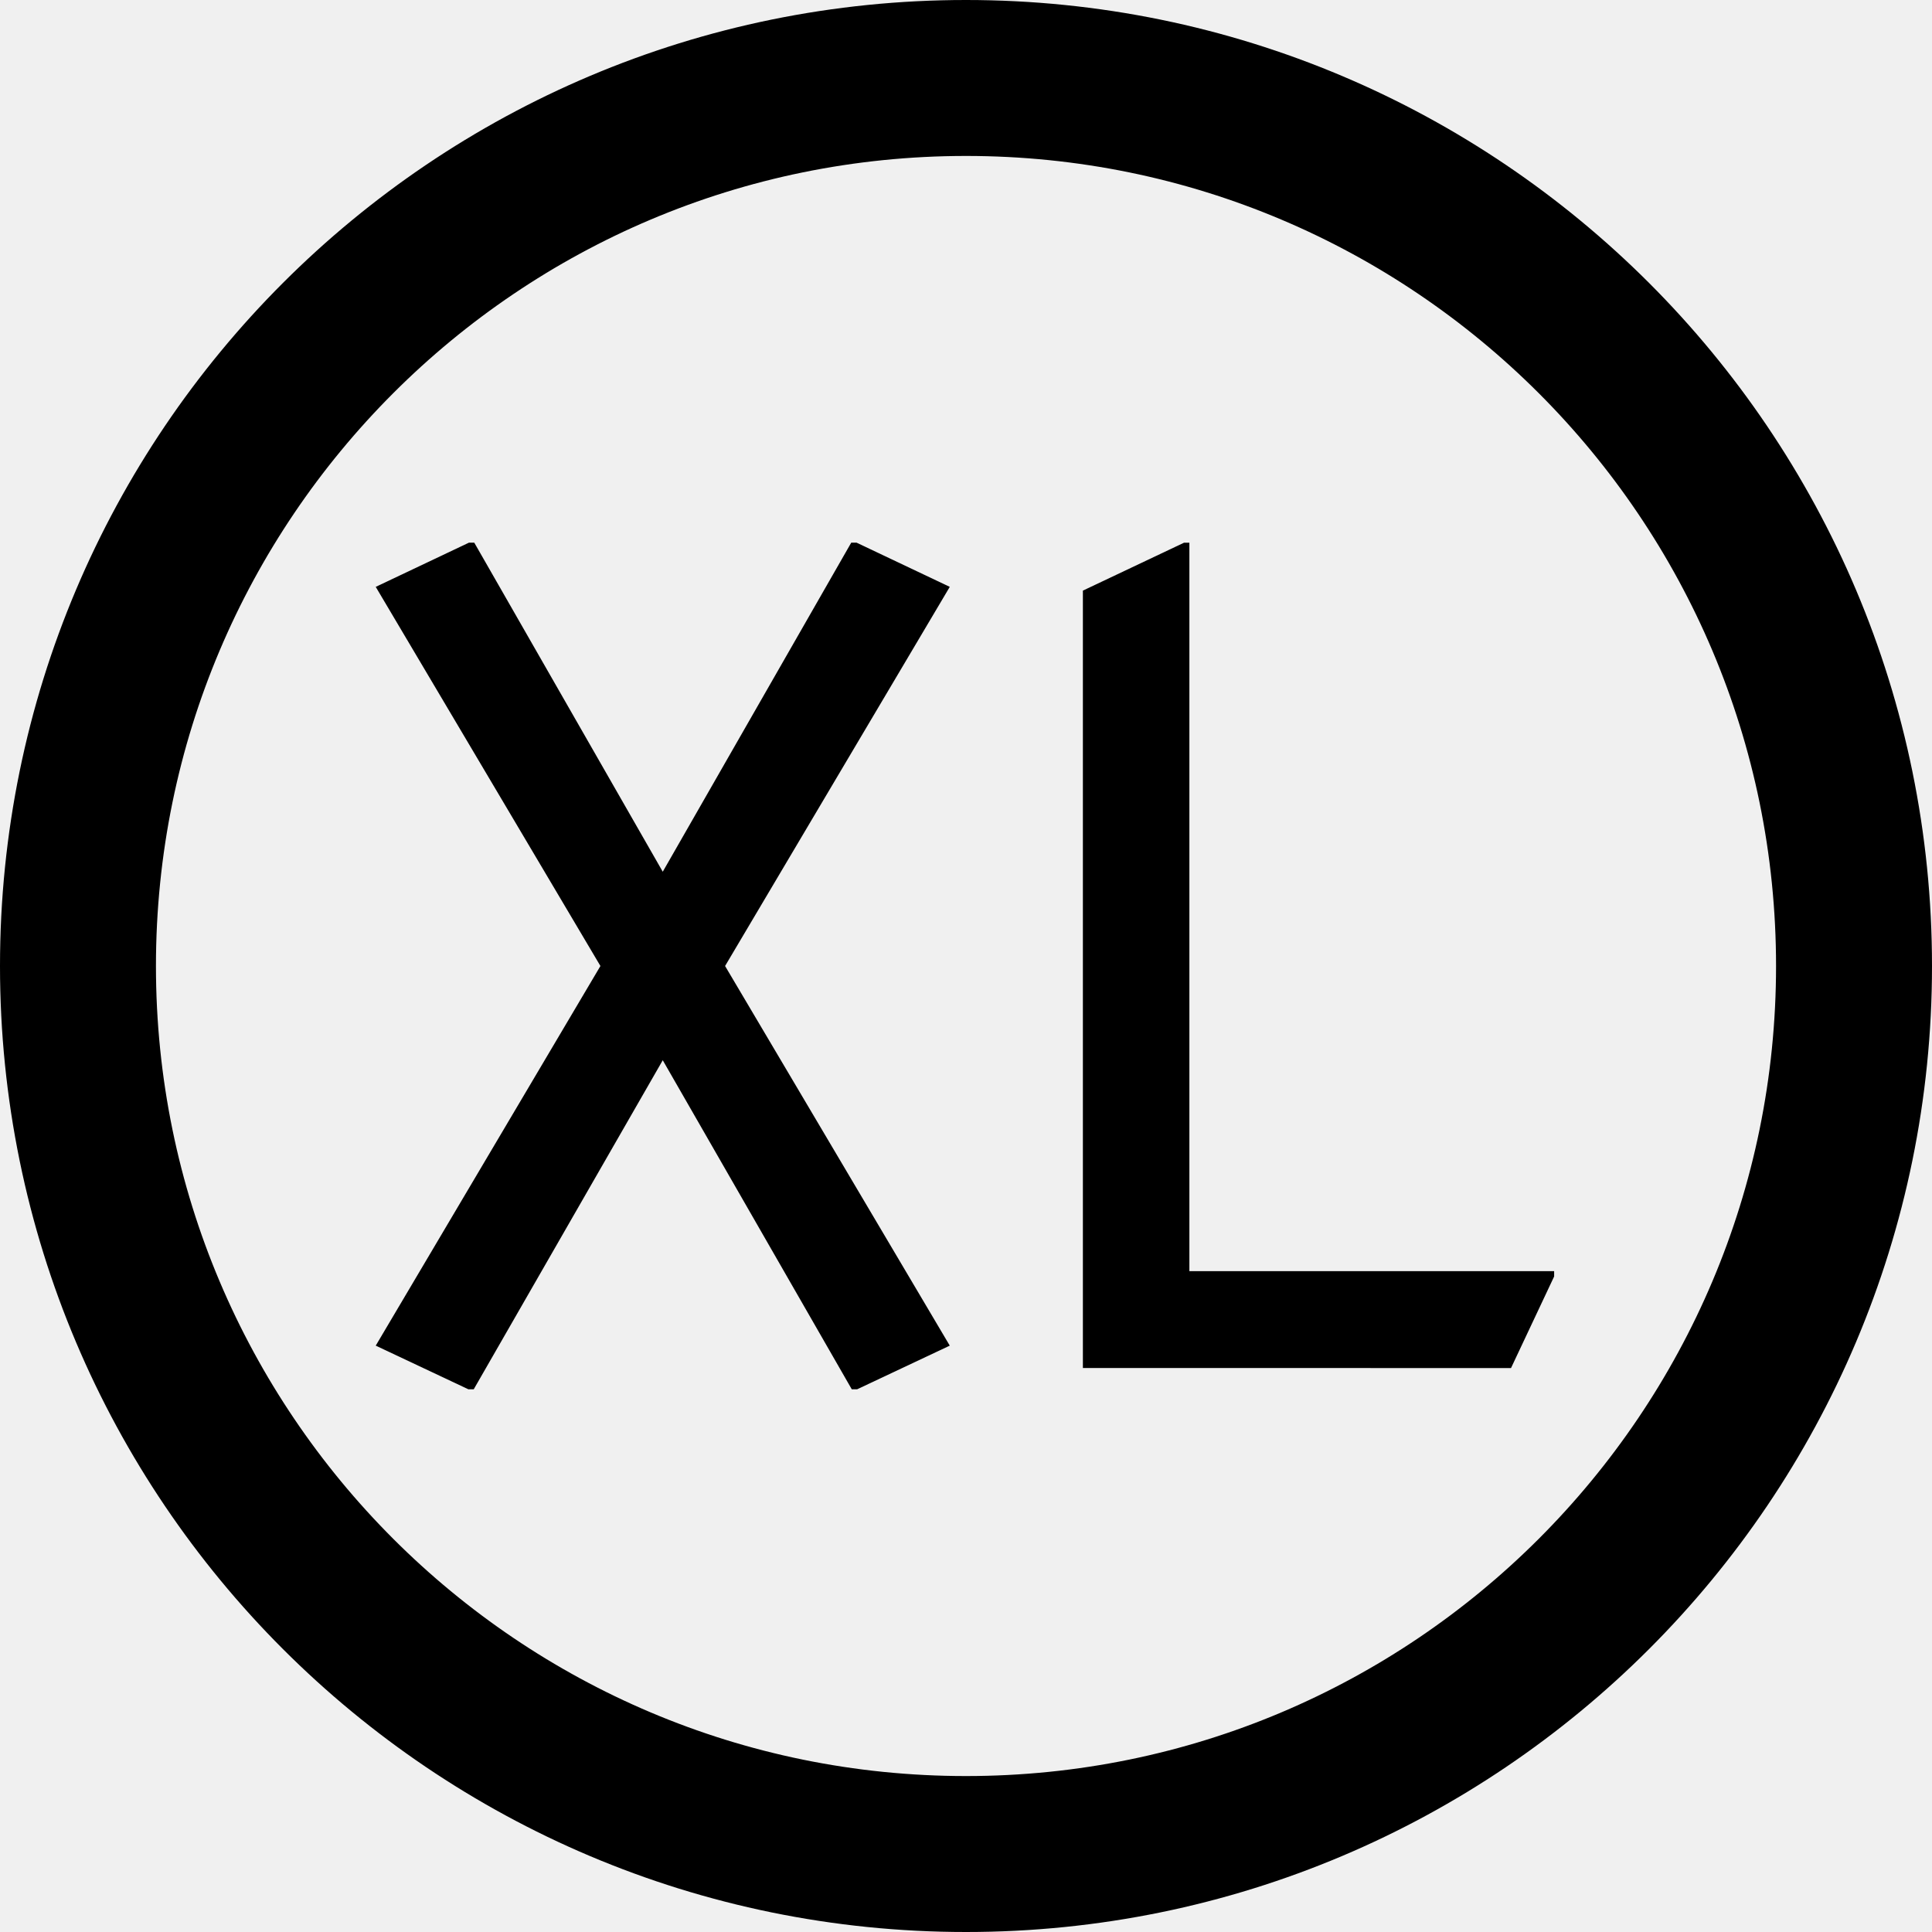
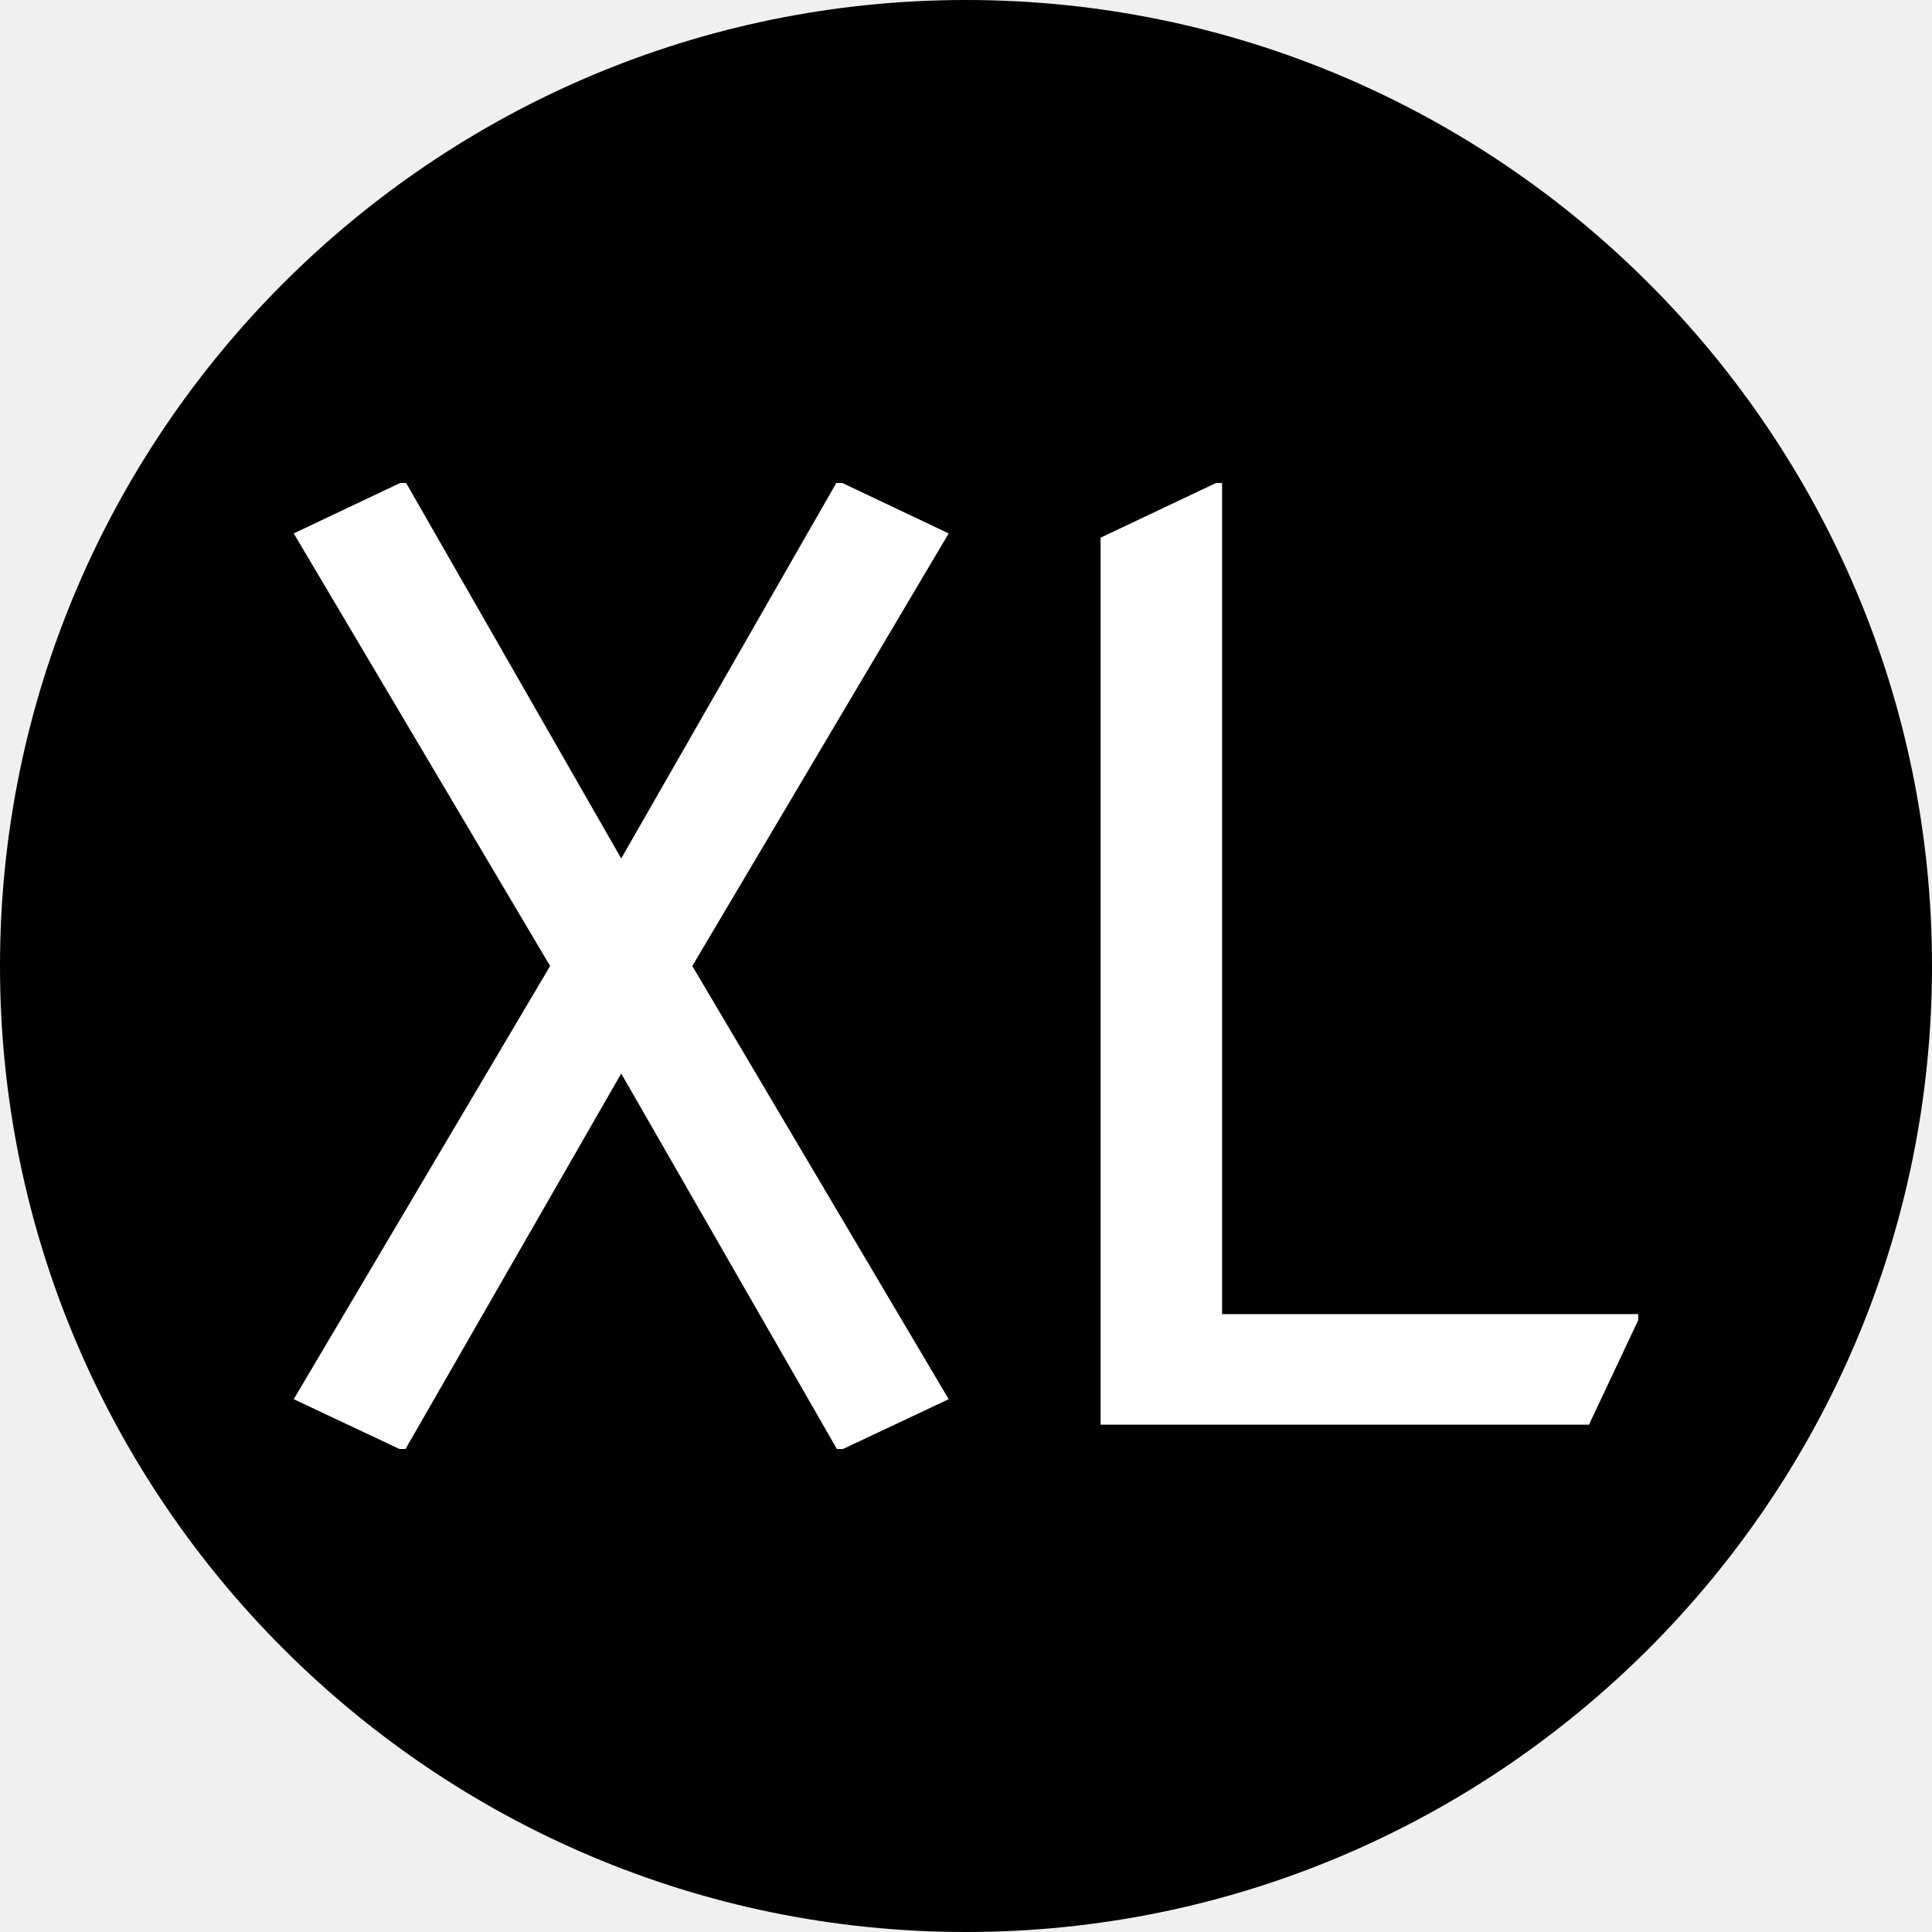
<svg xmlns="http://www.w3.org/2000/svg" width="50mm" height="50mm" viewBox="0 0 50 50" version="1.1" id="svg8">
  <defs id="defs2" />
  <g id="layer1" transform="translate(0,-247)">
-     <circle style="opacity:1;fill:none;fill-opacity:1;stroke:#000000;stroke-width:4.036;stroke-miterlimit:4;stroke-dasharray:none;stroke-opacity:1" id="path815" cx="25" cy="272" r="22.982" />
-     <path style="stroke-width:0.265;" d="m 12.122,282.955 -2.398,-1.13 5.815,-9.825 -5.815,-9.812 2.412,-1.144 h 0.138 l 4.878,8.516 4.878,-8.516 h 0.138 l 2.412,1.144 -5.815,9.812 5.815,9.825 -2.398,1.13 h -0.138 l -4.892,-8.516 -4.892,8.516 z m 15.903,-0.551 v -20.119 l 2.618,-1.24 h 0.138 v 18.852 h 9.44 v 0.138 l -1.116,2.37 z" id="text819" aria-label="XL" />
+     <path style="color:#000000;fill:#000000;-inkscape-stroke:none" d="m 25,247 c -13.783,0 -25,11.217 -25,25 0,13.783 11.217,25 25,25 13.783,0 25,-11.217 25,-25 0,-13.783 -11.217,-25 -25,-25 z" id="path815" />
+     <path style="fill:#ffffff;stroke-width:0.302" d="M 10.338,284.5 7.602,283.211 14.237,272 7.602,260.805 10.354,259.5 h 0.157 l 5.566,9.717 5.566,-9.717 h 0.157 l 2.752,1.305 -6.635,11.195 6.635,11.211 L 21.816,284.5 H 21.659 L 16.077,274.783 10.495,284.5 Z m 18.145,-0.629 V 260.915 L 31.47,259.5 h 0.157 v 21.509 h 10.77 v 0.157 l -1.274,2.704 z" id="text819" aria-label="XL" />
  </g>
</svg>
